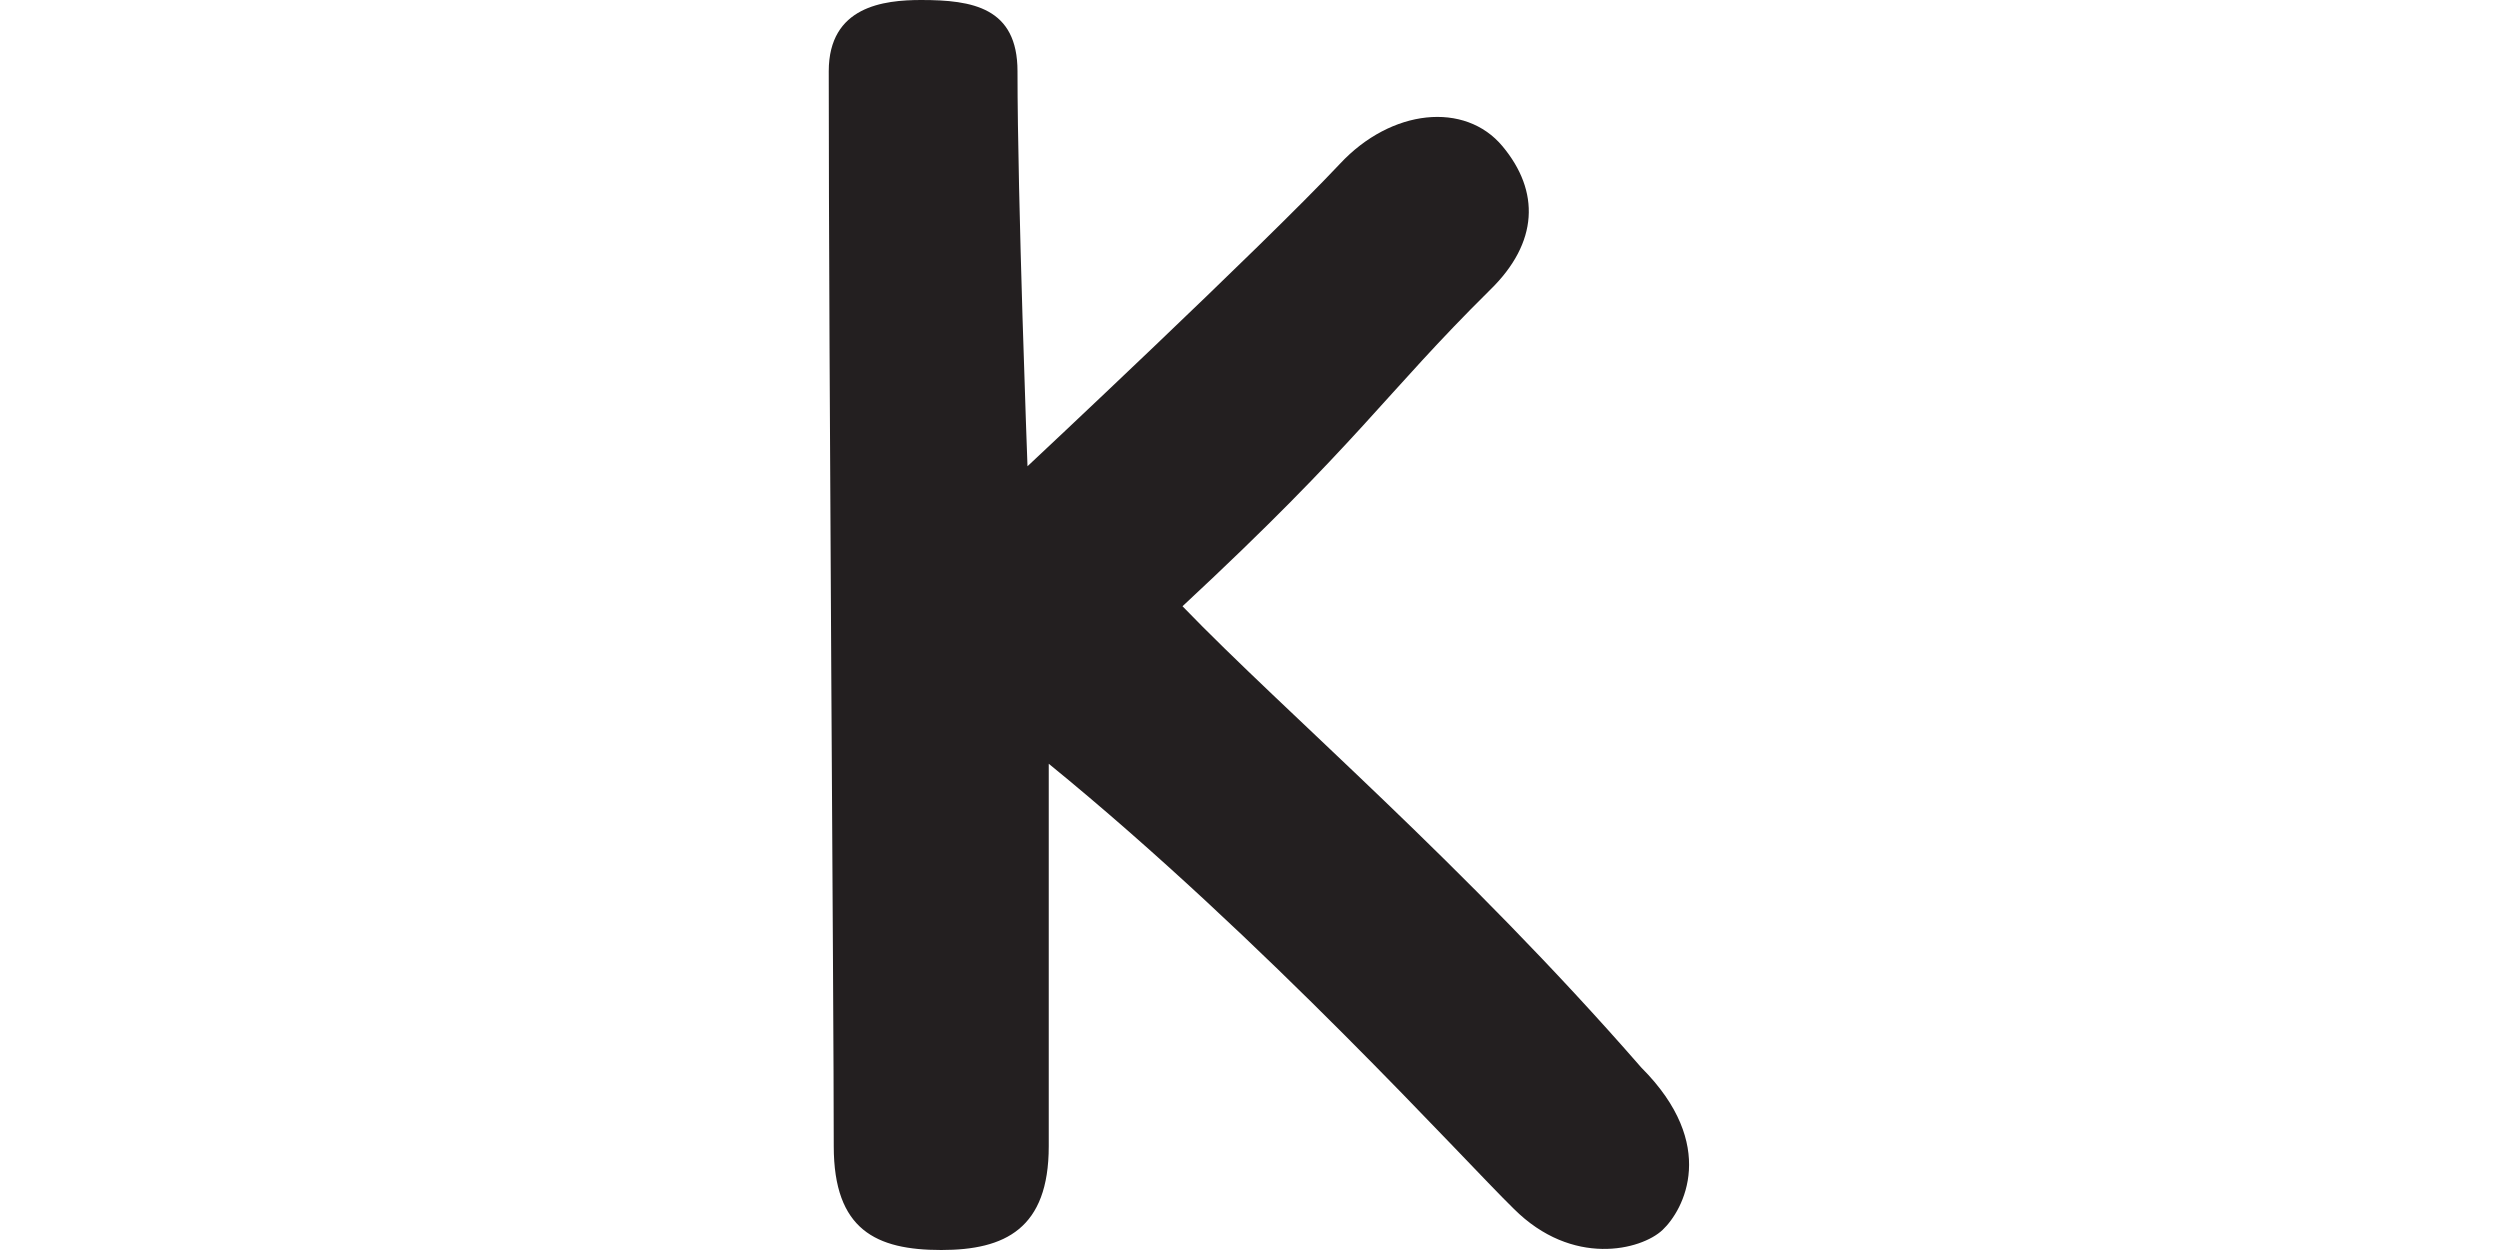
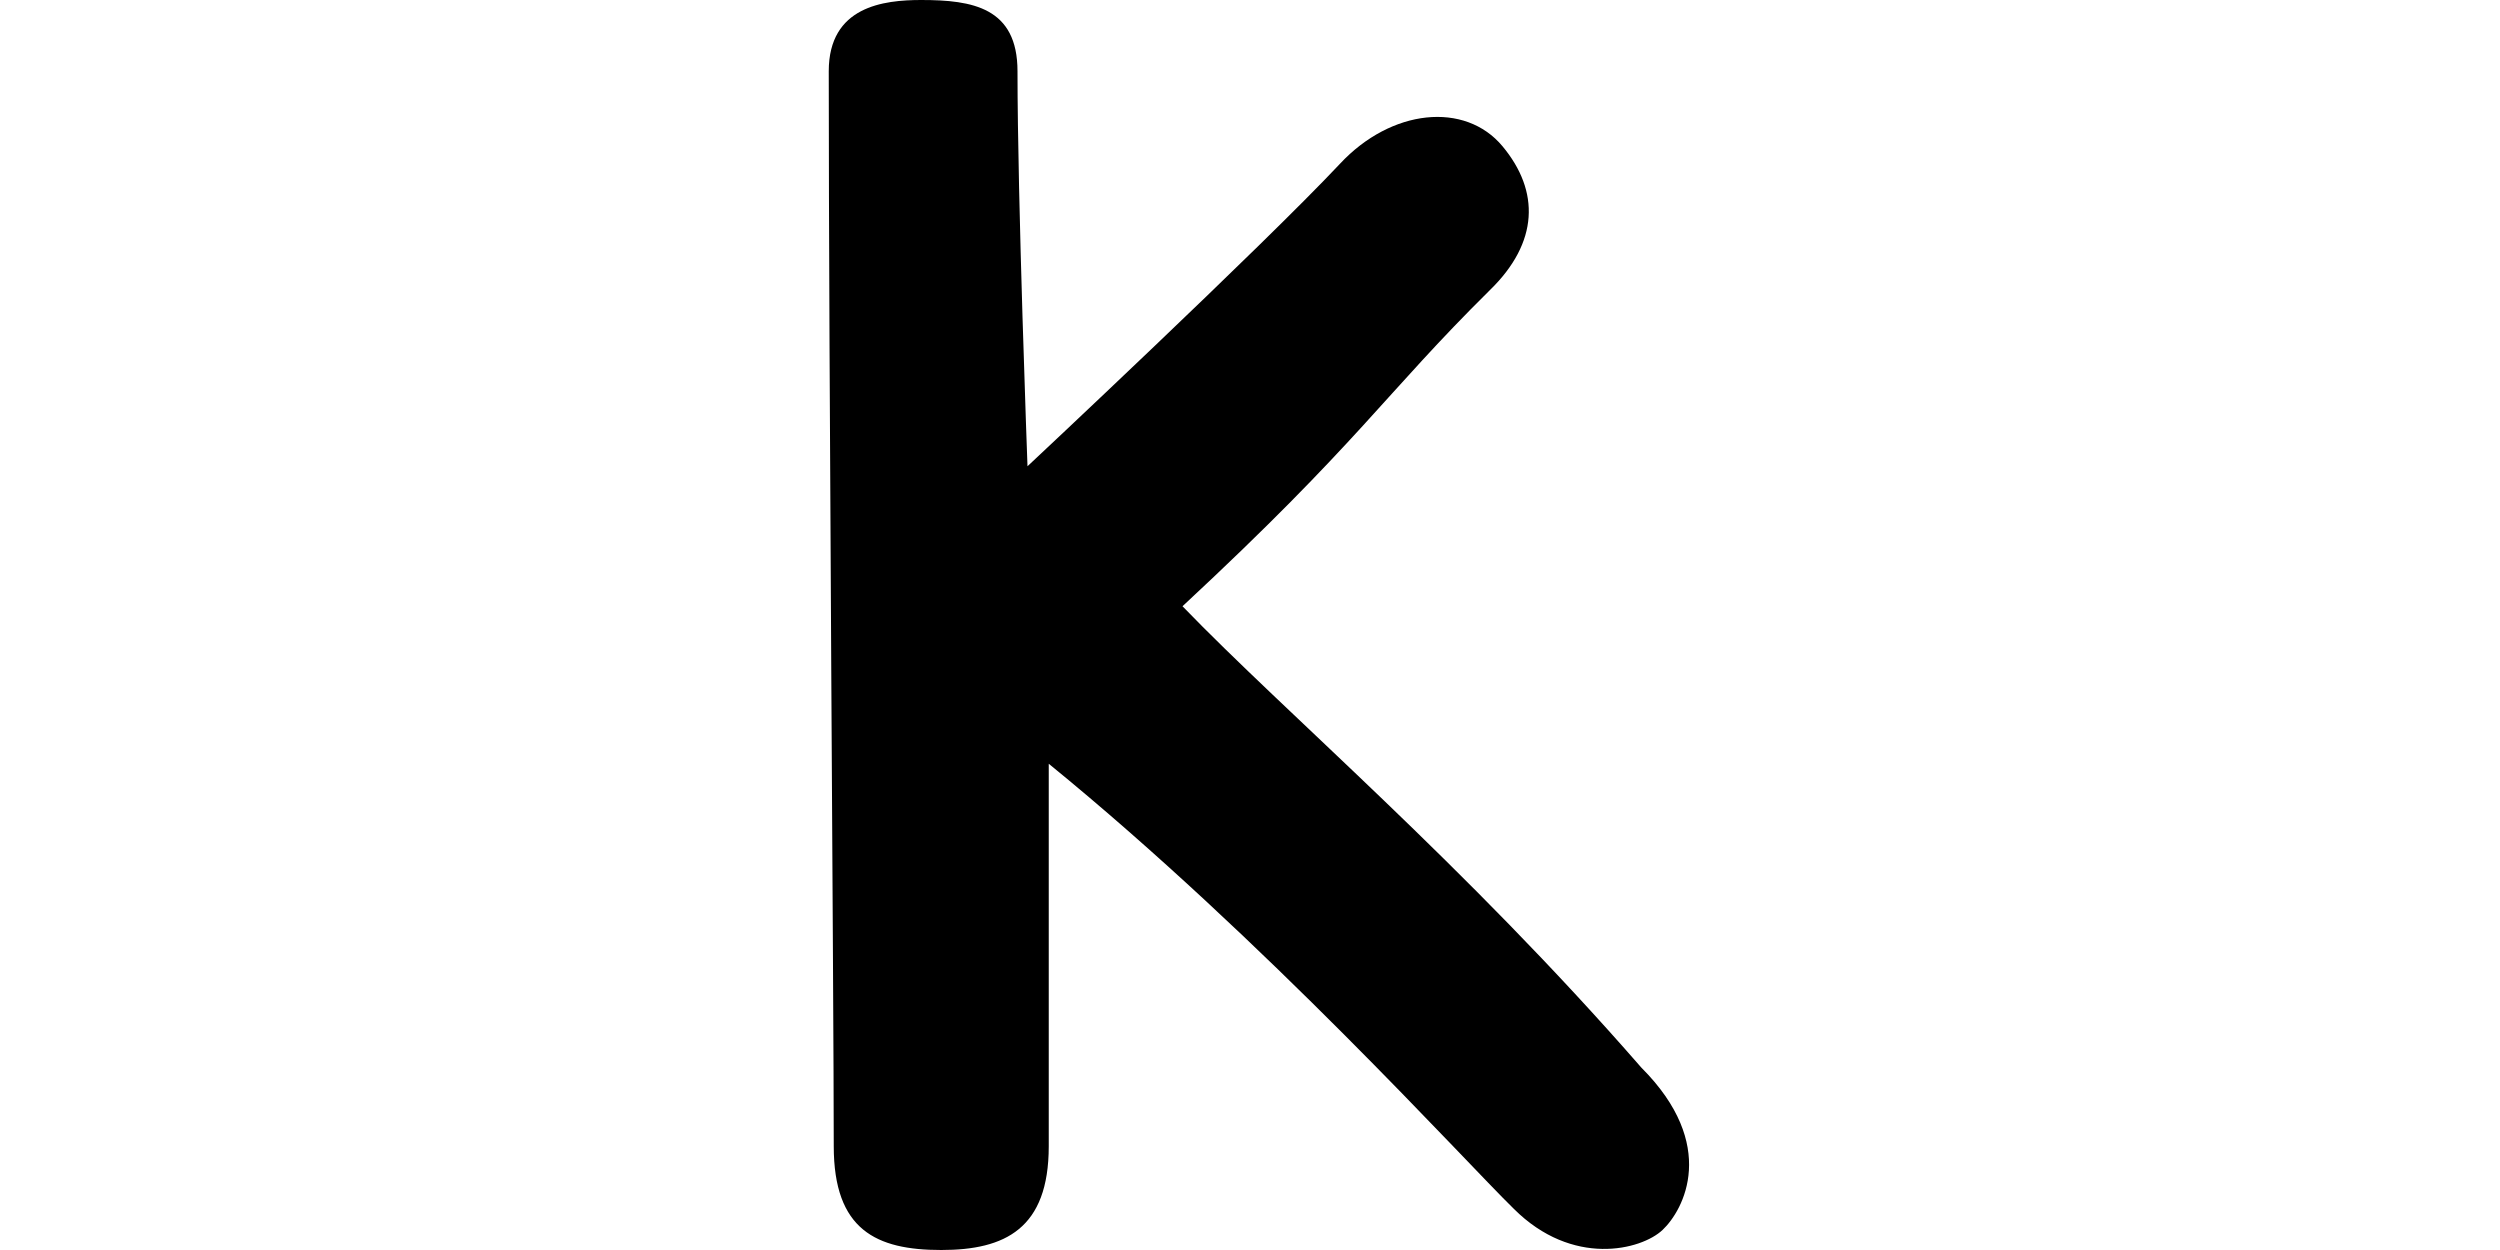
<svg xmlns="http://www.w3.org/2000/svg" version="1.1" id="Layer_2_00000042000067456379858310000013419027248219081917_" x="0px" y="0px" viewBox="-40.0 0.0 200.0 100.0" style="style=&quot;enable-background:new 0 0 200.0 100.0&quot;" xml:space="preserve" width="200.0" height="100.0">
  <style type="text/css">
- 	.st0{fill:#231F20;}
+ 	.st0{fill:#000000;}
</style>
  <g id="Layer_1-2">
    <path class="st0" d="M43.9,61.1c0,16.3,0,21.2,0,30.6c0,6.6-3.5,8.3-8.6,8.3c-5.2,0-8.6-1.6-8.6-8.3c0-11.5-0.4-62-0.4-86   c0-5.2,4.4-5.7,7.4-5.7c4.1,0,7.7,0.6,7.7,5.7c0,10.2,0.8,31.6,0.8,31.6s18.7-17.5,25-24.2c4.1-4.4,10-5,13-1.4s2.9,7.7-1,11.5   c-8.5,8.4-10.4,12.1-24.6,25.3c8.3,8.6,22.5,20.6,36.7,36.9c6.2,6.2,3.4,11.4,1.7,13s-7.2,3-11.9-1.7   C77.1,92.8,61.2,75.2,43.9,61.1L43.9,61.1z" />
  </g>
</svg>
